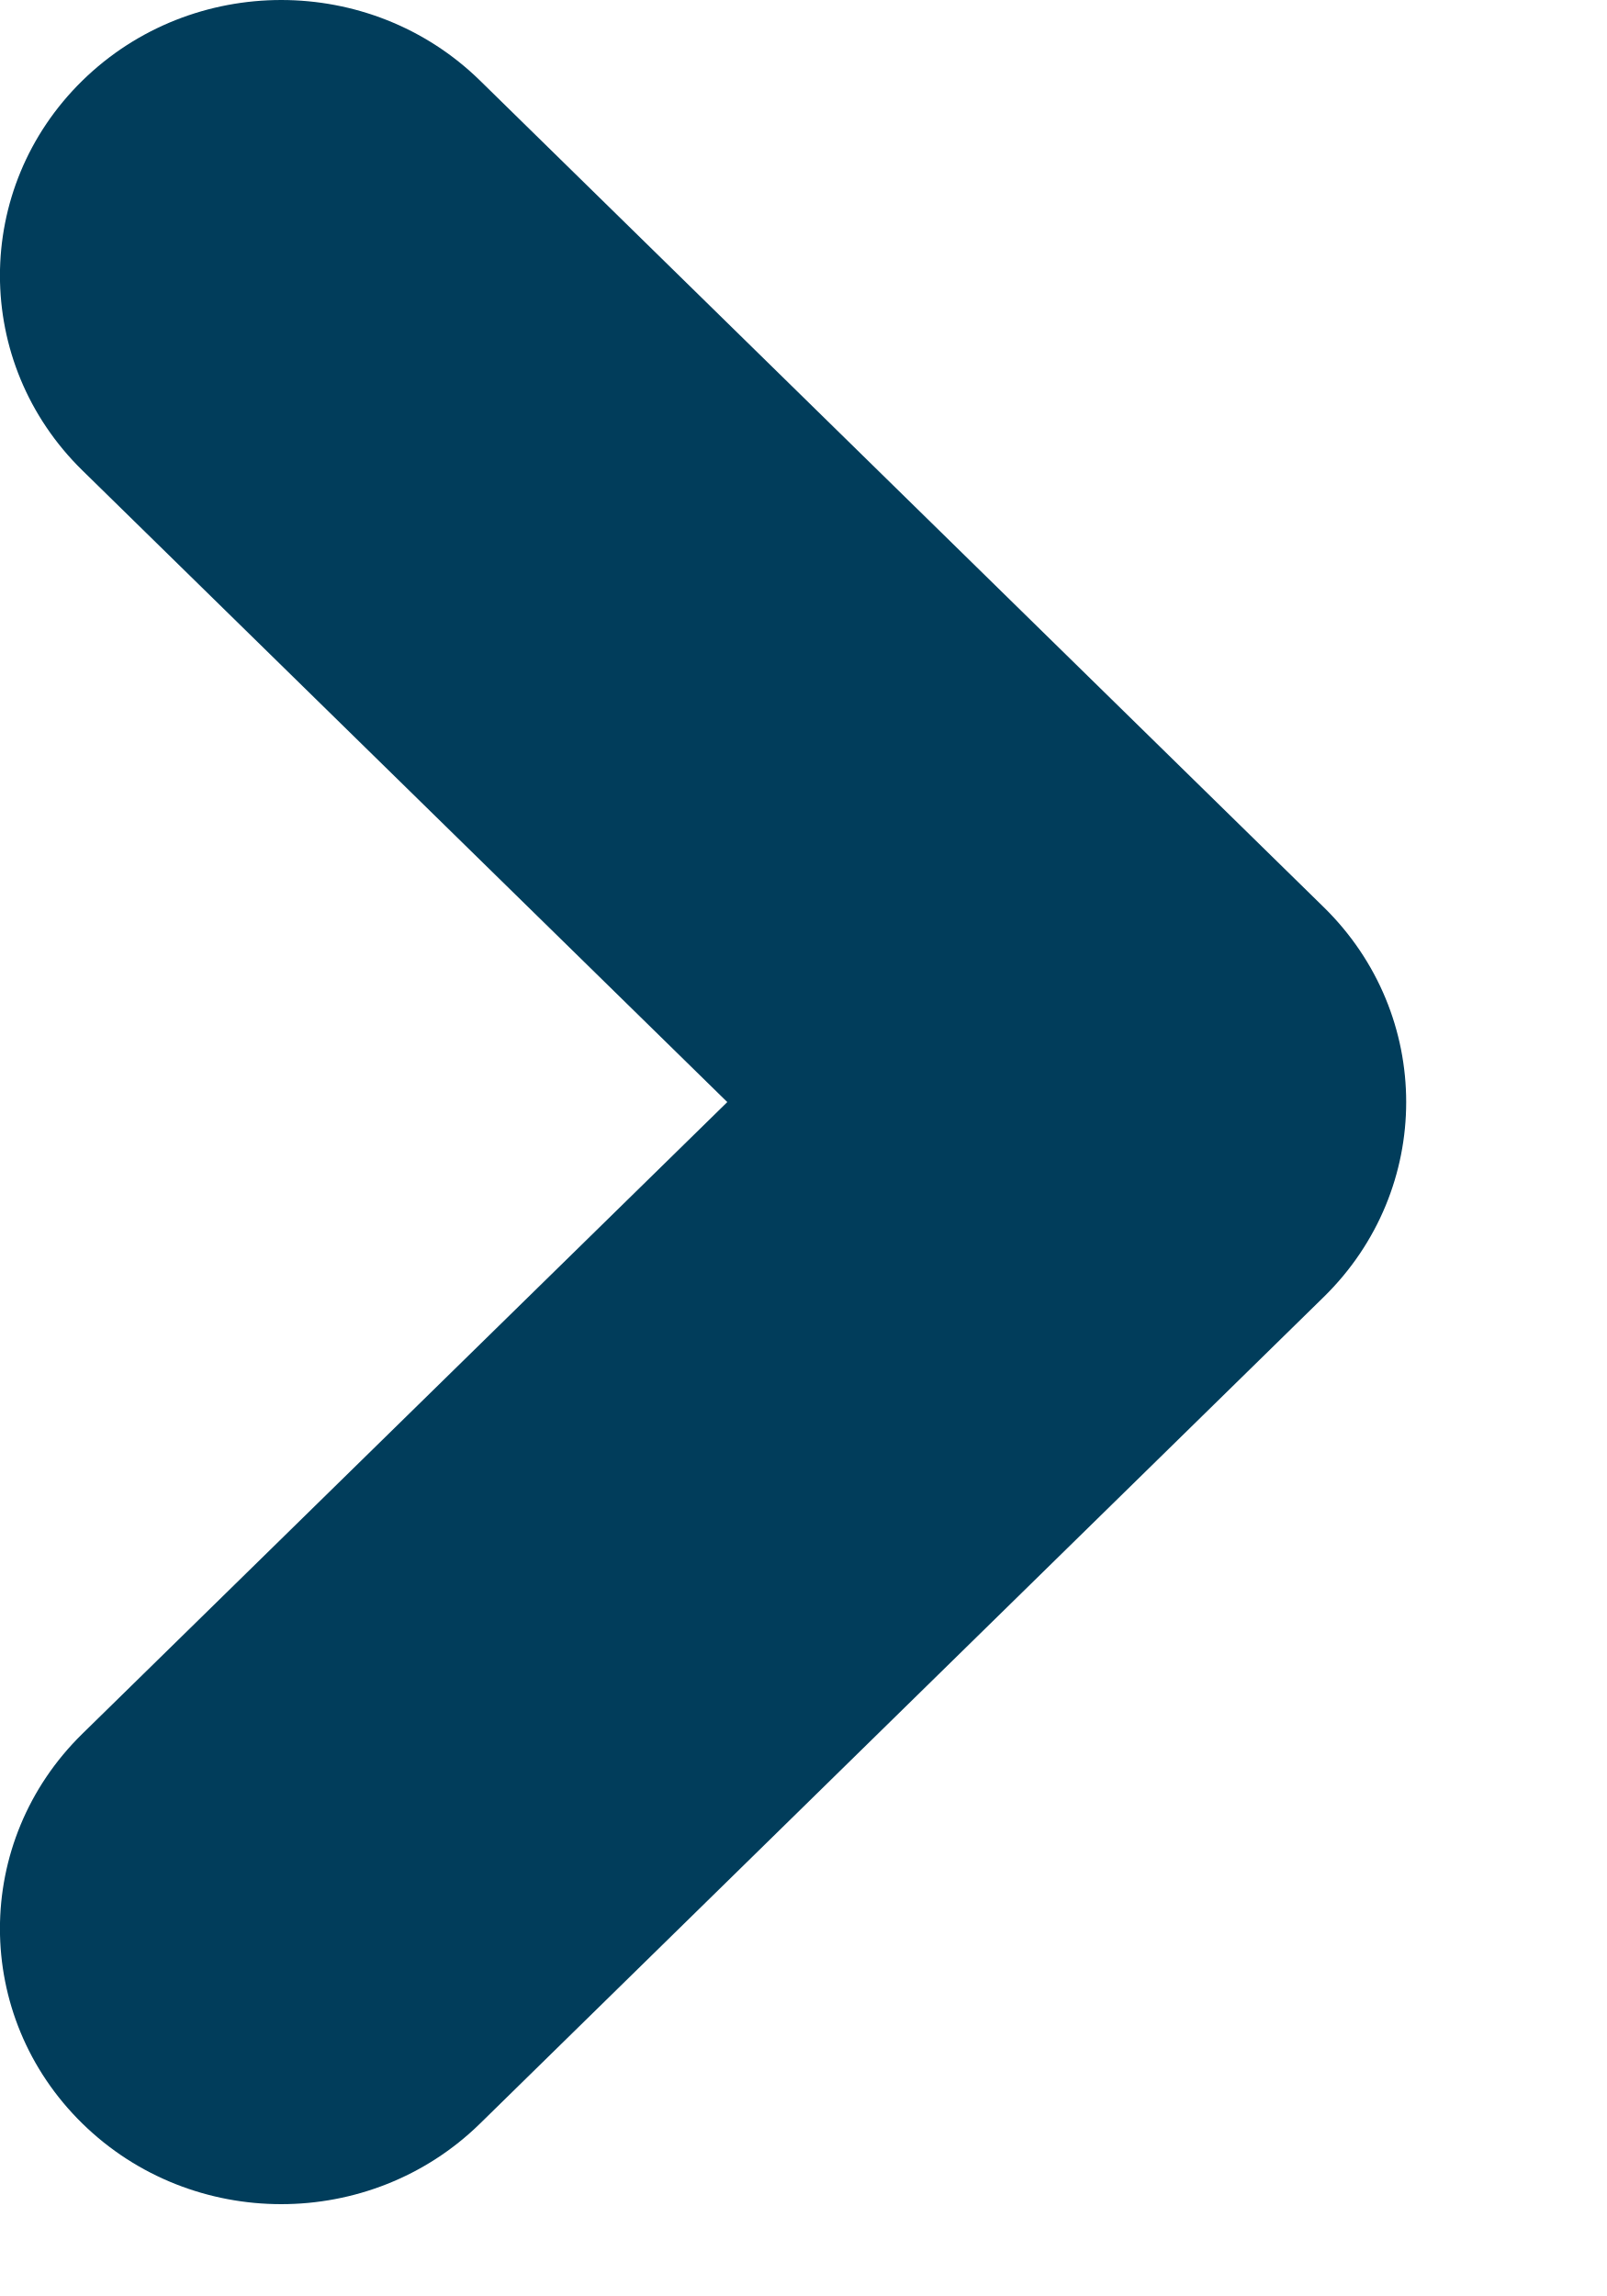
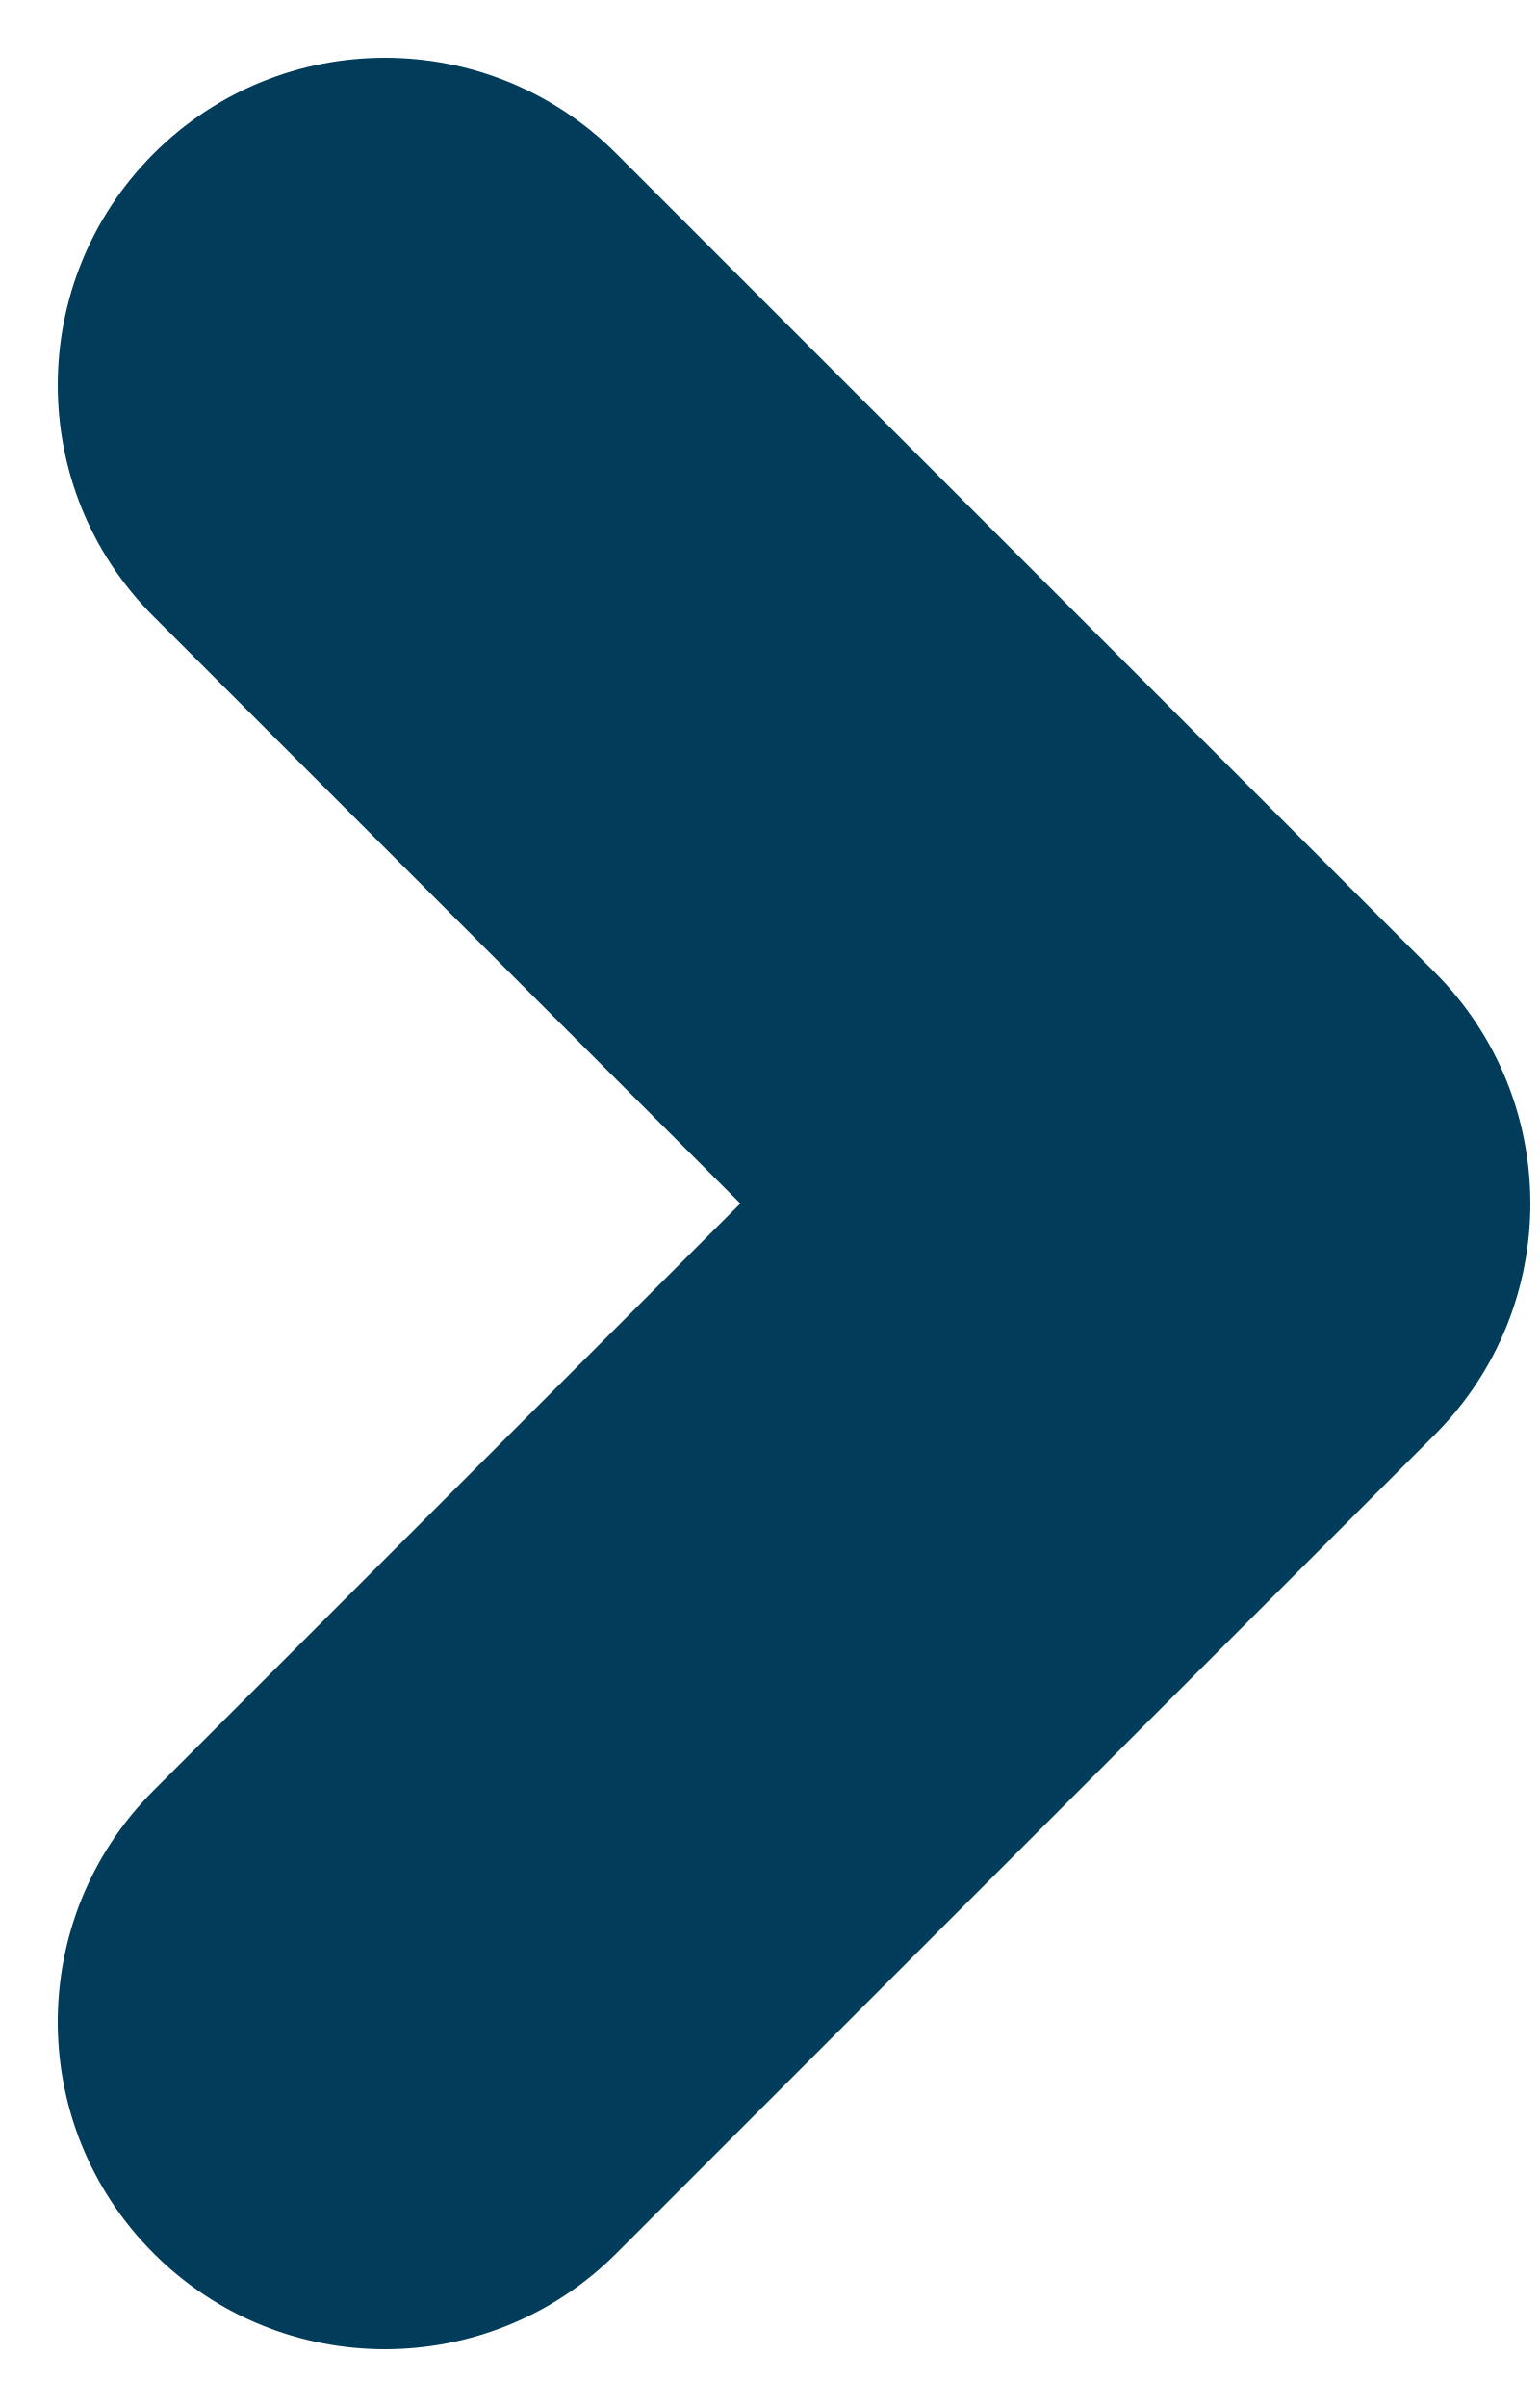
- <svg xmlns="http://www.w3.org/2000/svg" width="7" height="10" viewBox="0 0 7 10" fill="none">
-   <path fill-rule="evenodd" clip-rule="evenodd" d="M0.359 0.351C0.837 -0.117 1.613 -0.117 2.091 0.351L5.766 3.951C6.245 4.42 6.245 5.18 5.766 5.649L2.091 9.249C1.613 9.717 0.837 9.717 0.359 9.249C-0.12 8.78 -0.12 8.02 0.359 7.551L3.168 4.8L0.359 2.049C-0.12 1.58 -0.12 0.82 0.359 0.351Z" fill="#013D5B" />
+ <svg xmlns="http://www.w3.org/2000/svg" width="16" height="25" viewBox="0 0 16 25" fill="none">
+   <path fill-rule="evenodd" clip-rule="evenodd" d="M1.596 1.596C2.923 0.268 5.076 0.268 6.404 1.596L14.904 10.096C16.232 11.424 16.232 13.576 14.904 14.904L6.404 23.404C5.076 24.732 2.923 24.732 1.596 23.404C0.268 22.076 0.268 19.924 1.596 18.596L7.692 12.5L1.596 6.404C0.268 5.076 0.268 2.924 1.596 1.596Z" fill="#013D5B" />
</svg>
